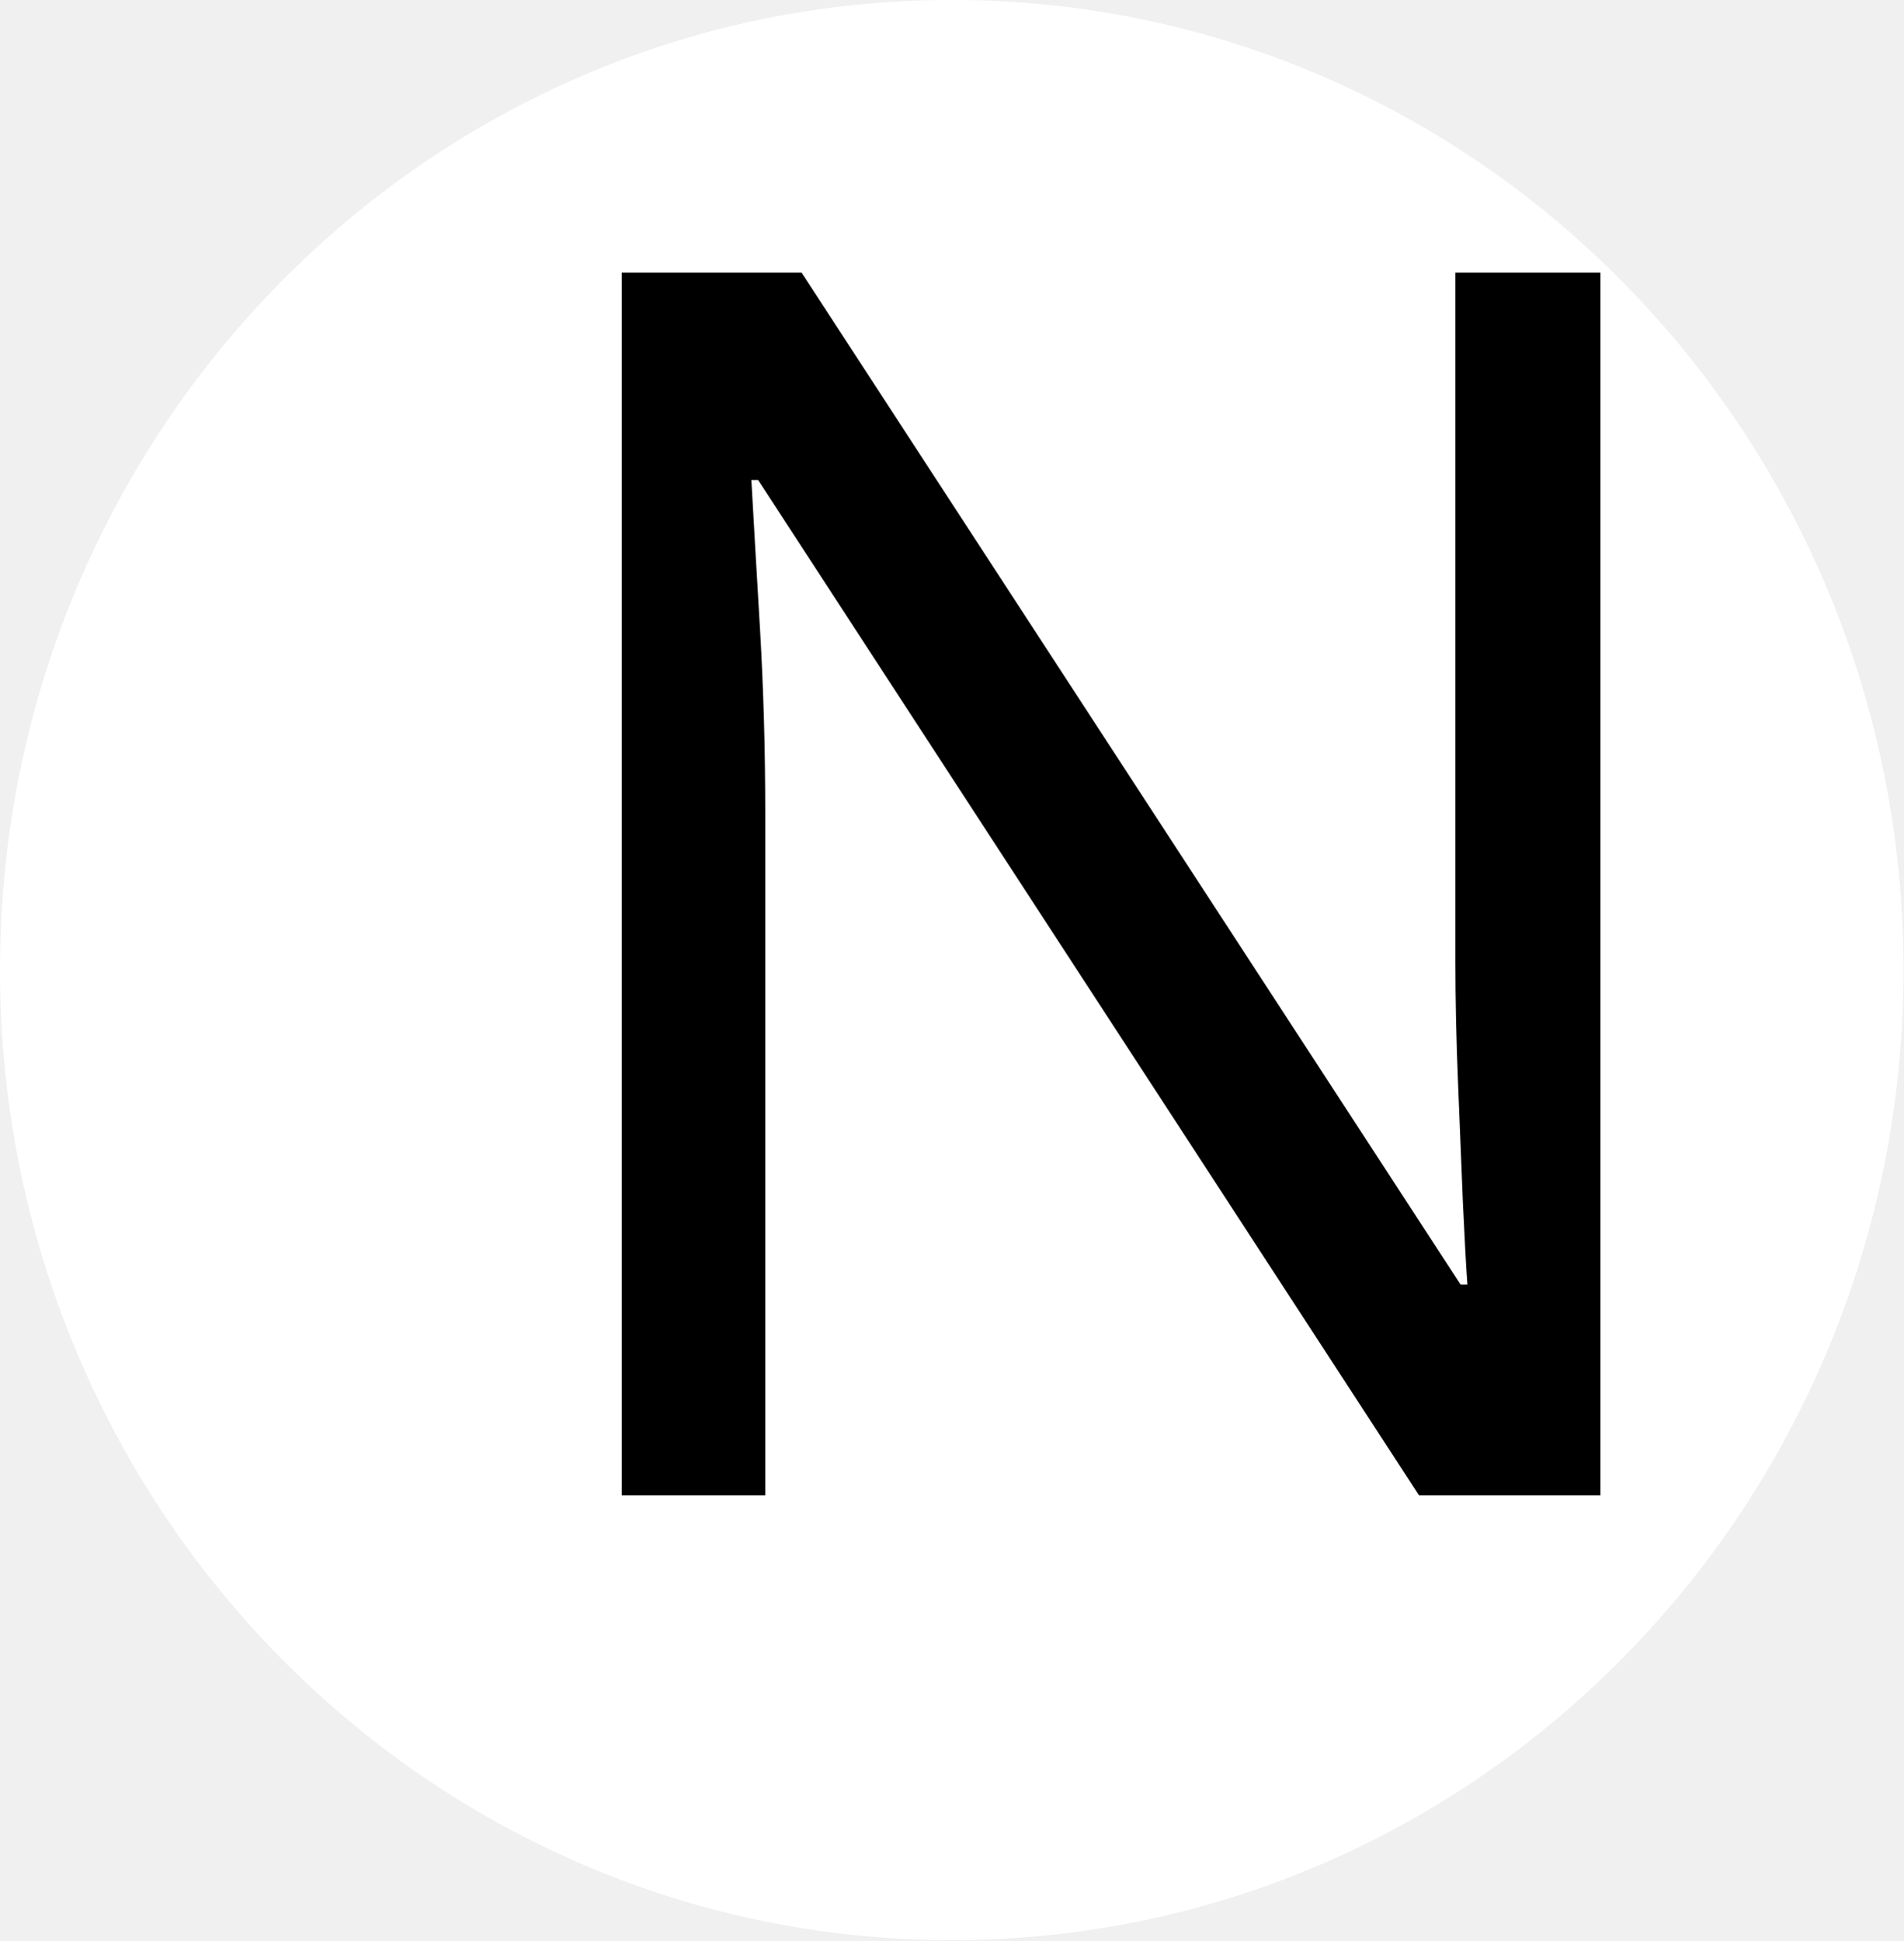
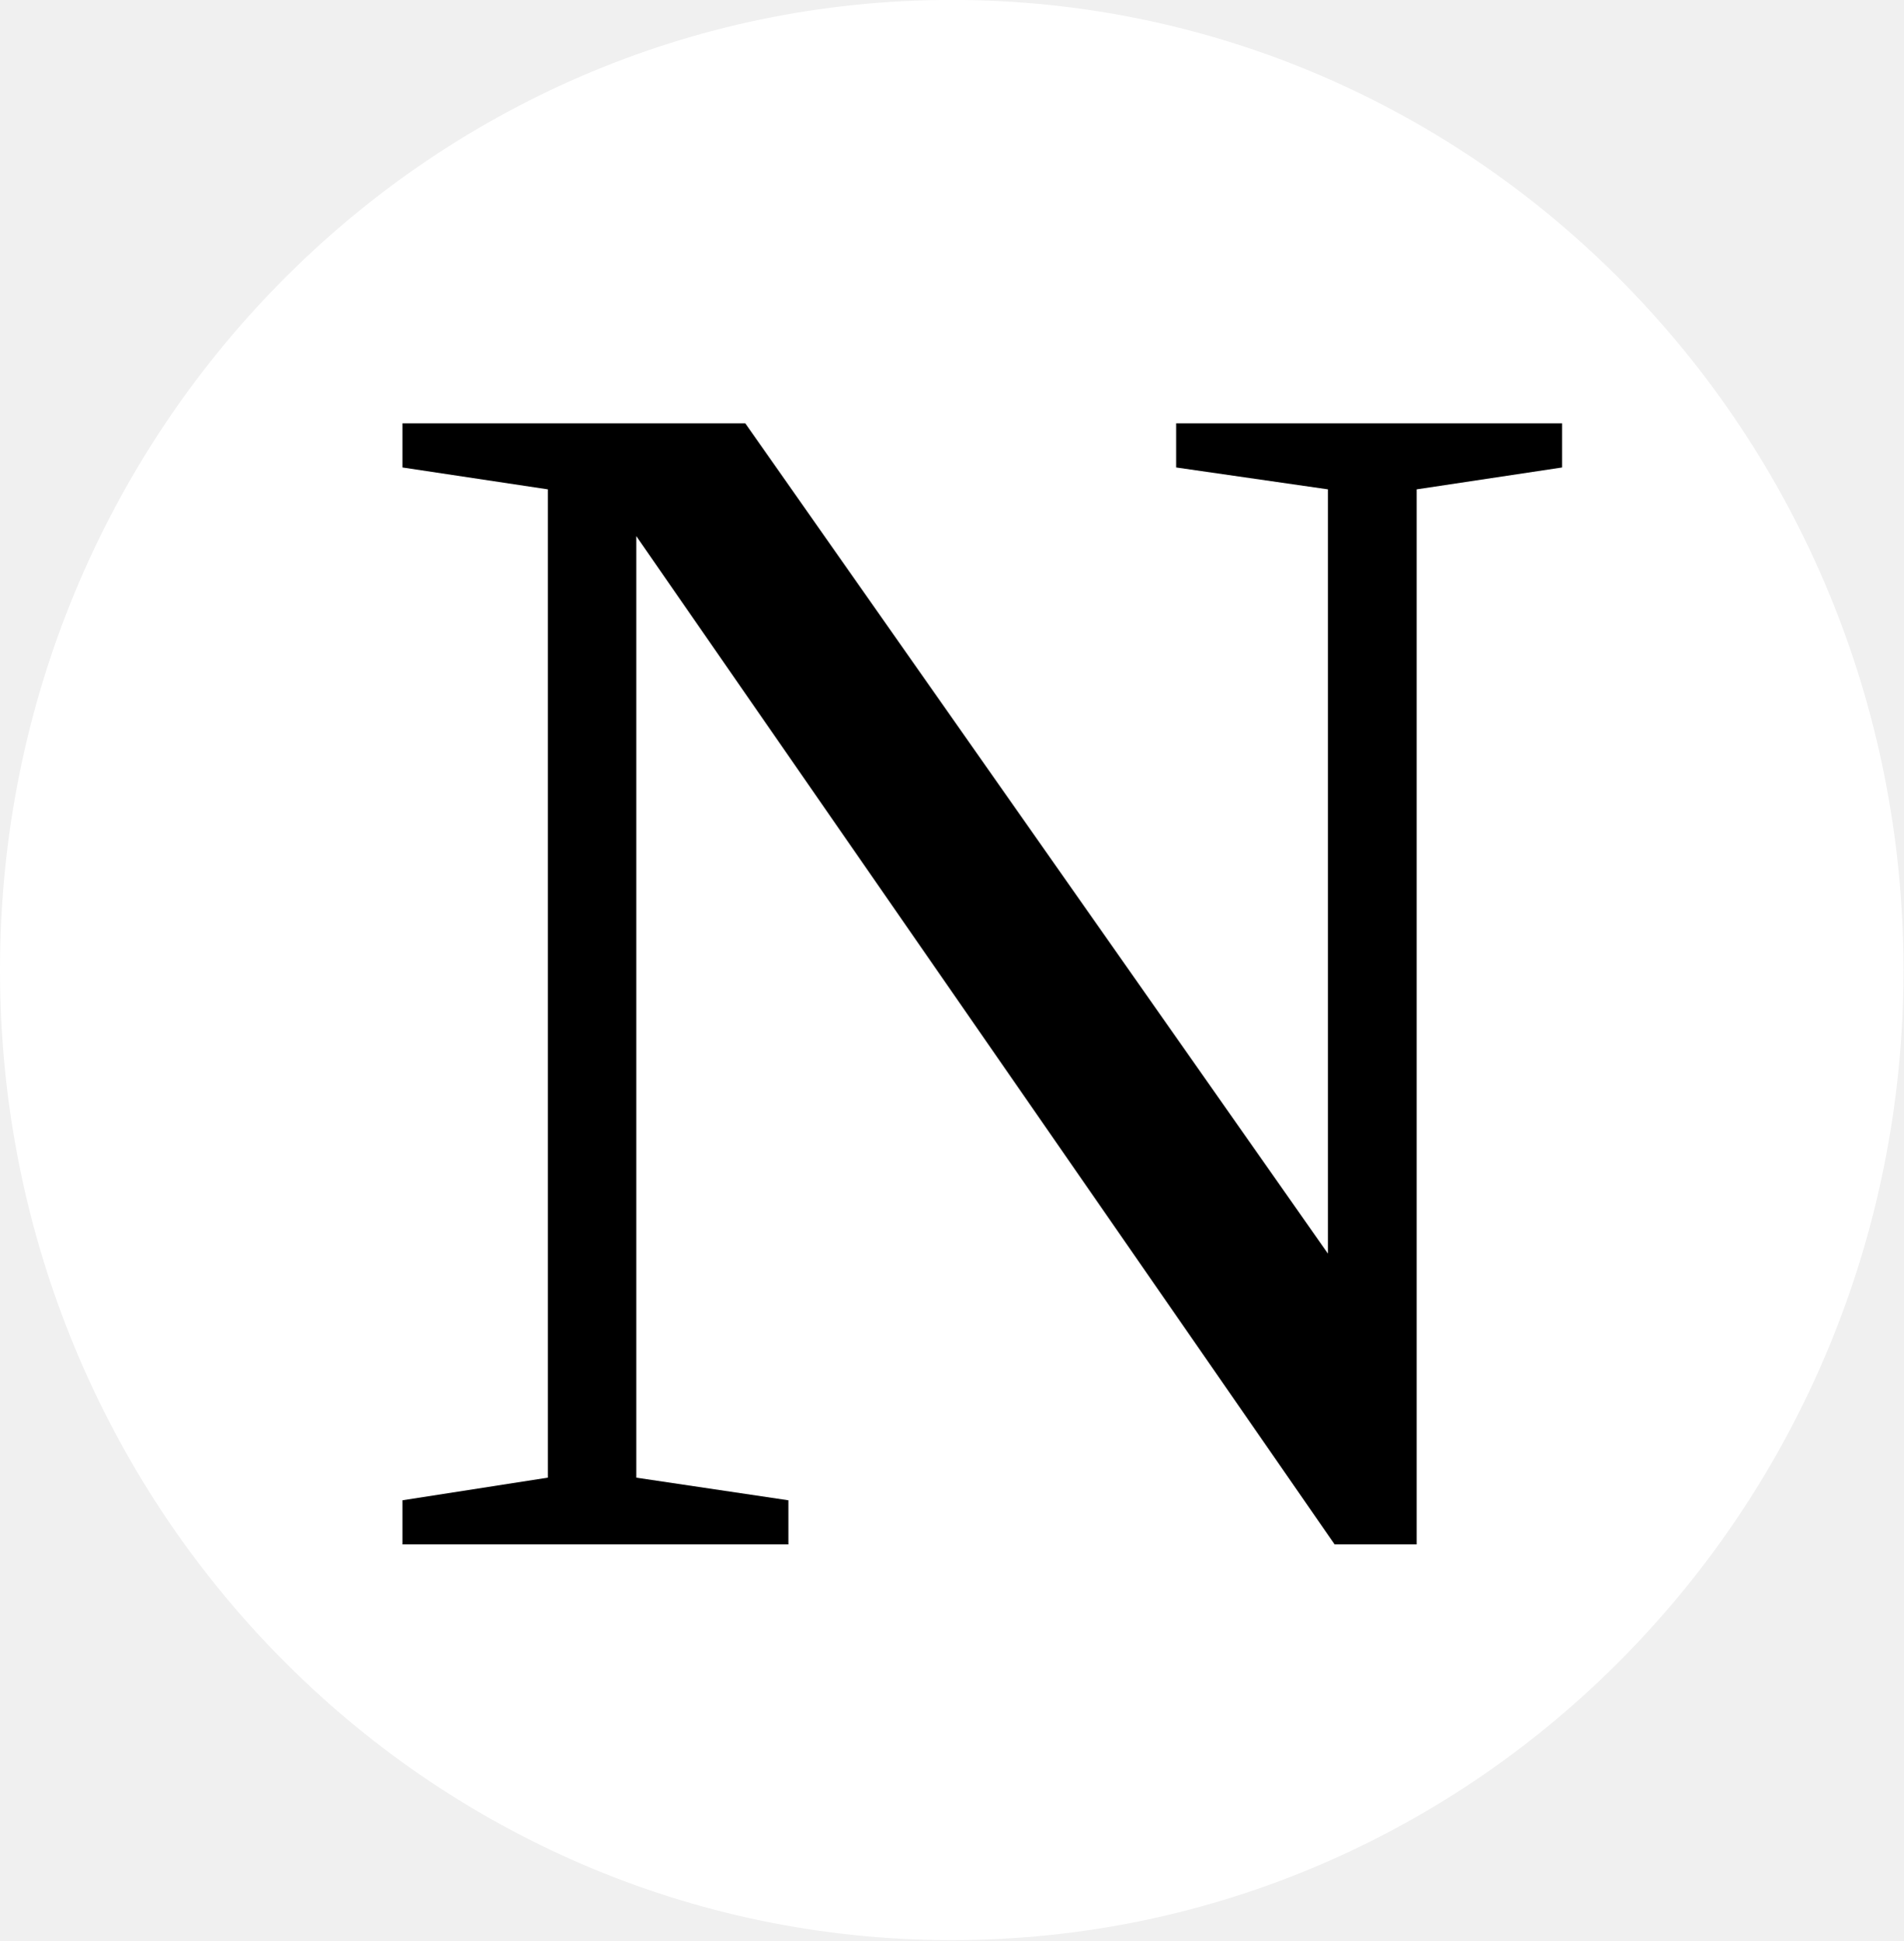
<svg xmlns="http://www.w3.org/2000/svg" width="79.768mm" height="81.317mm" version="1.1" viewBox="0 0 79.768 81.317">
  <g transform="translate(-36.399 -91.385)">
    <ellipse cx="76.283" cy="132.04" rx="39.884" ry="40.658" fill="#fff" stroke-width=".257" />
-     <text transform="scale(1.0049 .9951)" x="55.147" y="154.818" fill="#000000" font-family="sans-serif" font-size="72.121px" stroke-width=".376" style="line-height:1.25" xml:space="preserve">
-       <tspan x="55.147" y="154.818" fill="#000000" font-family="'Brush Script MT'" font-size="72.121px" stroke-width=".376">N</tspan>
+     <text transform="scale(1.0049 .9951)" x="50.924" y="156.881" fill="#000000" font-family="sans-serif" font-size="72.121px" stroke-width=".376" style="line-height:1.25" xml:space="preserve">
+       <tspan x="50.924" y="156.881" fill="#000000" font-family="'Times New Roman'" font-size="72.121px" stroke-width=".376">N</tspan>
    </text>
  </g>
</svg>
